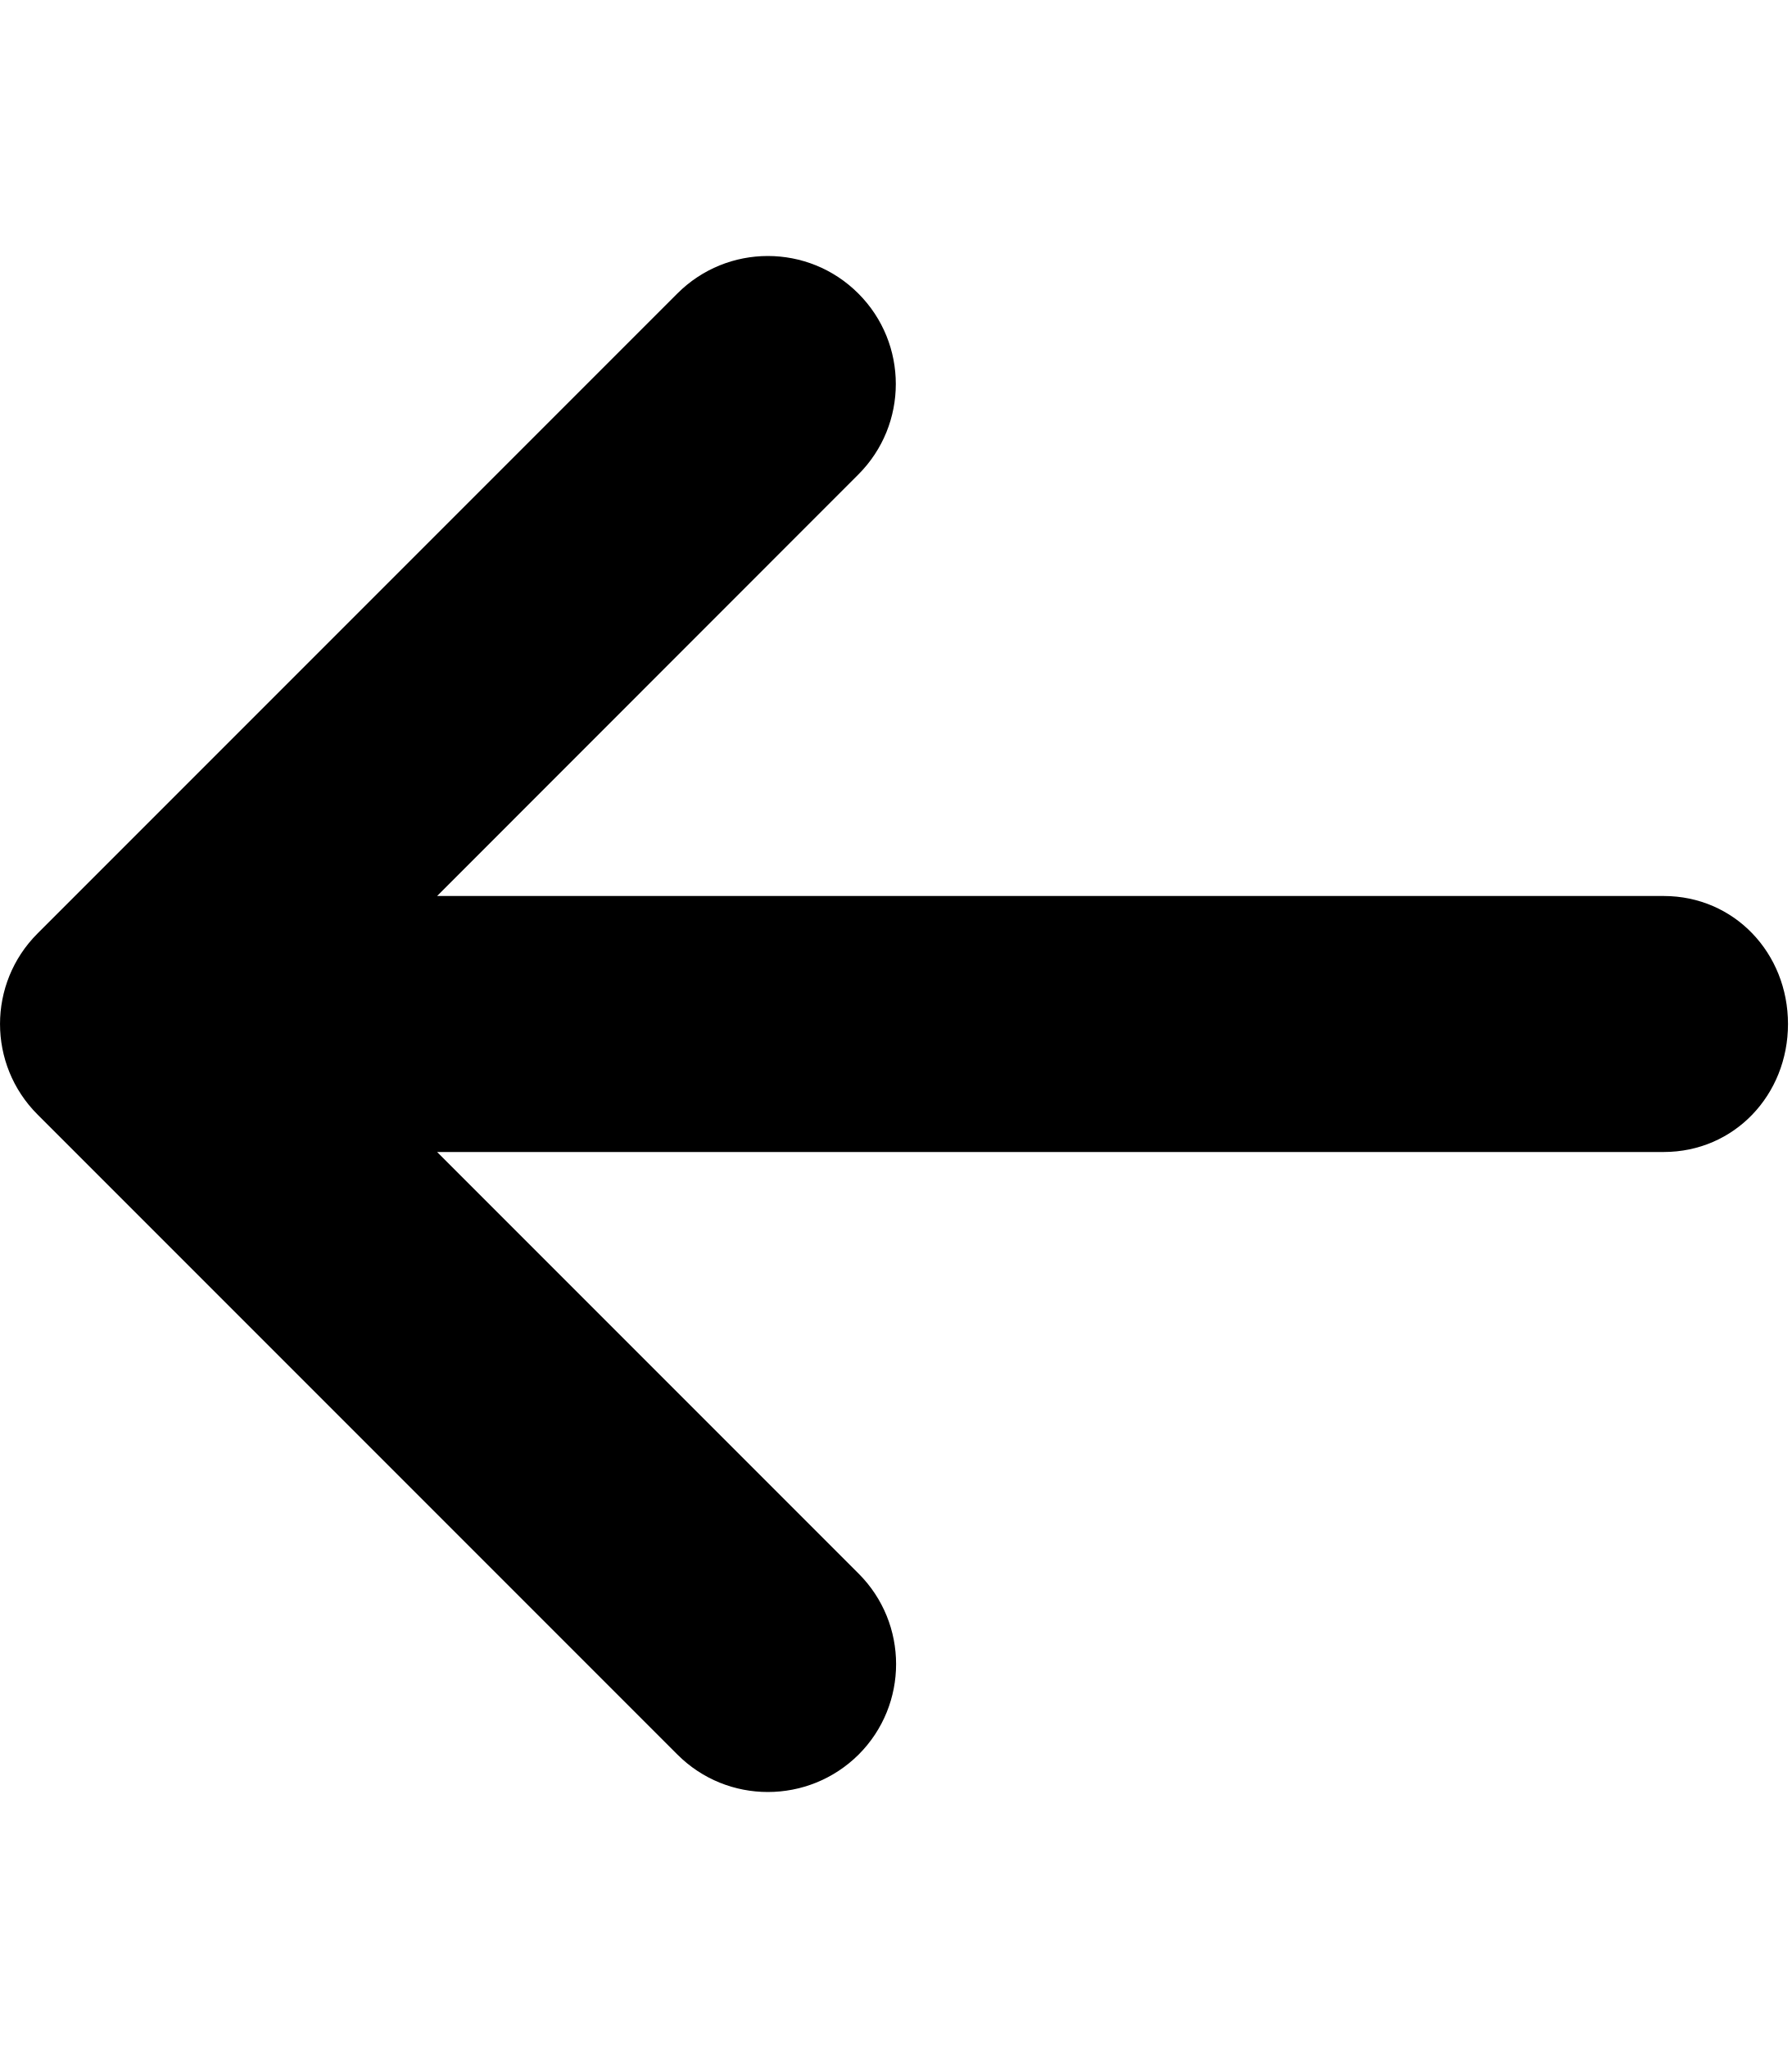
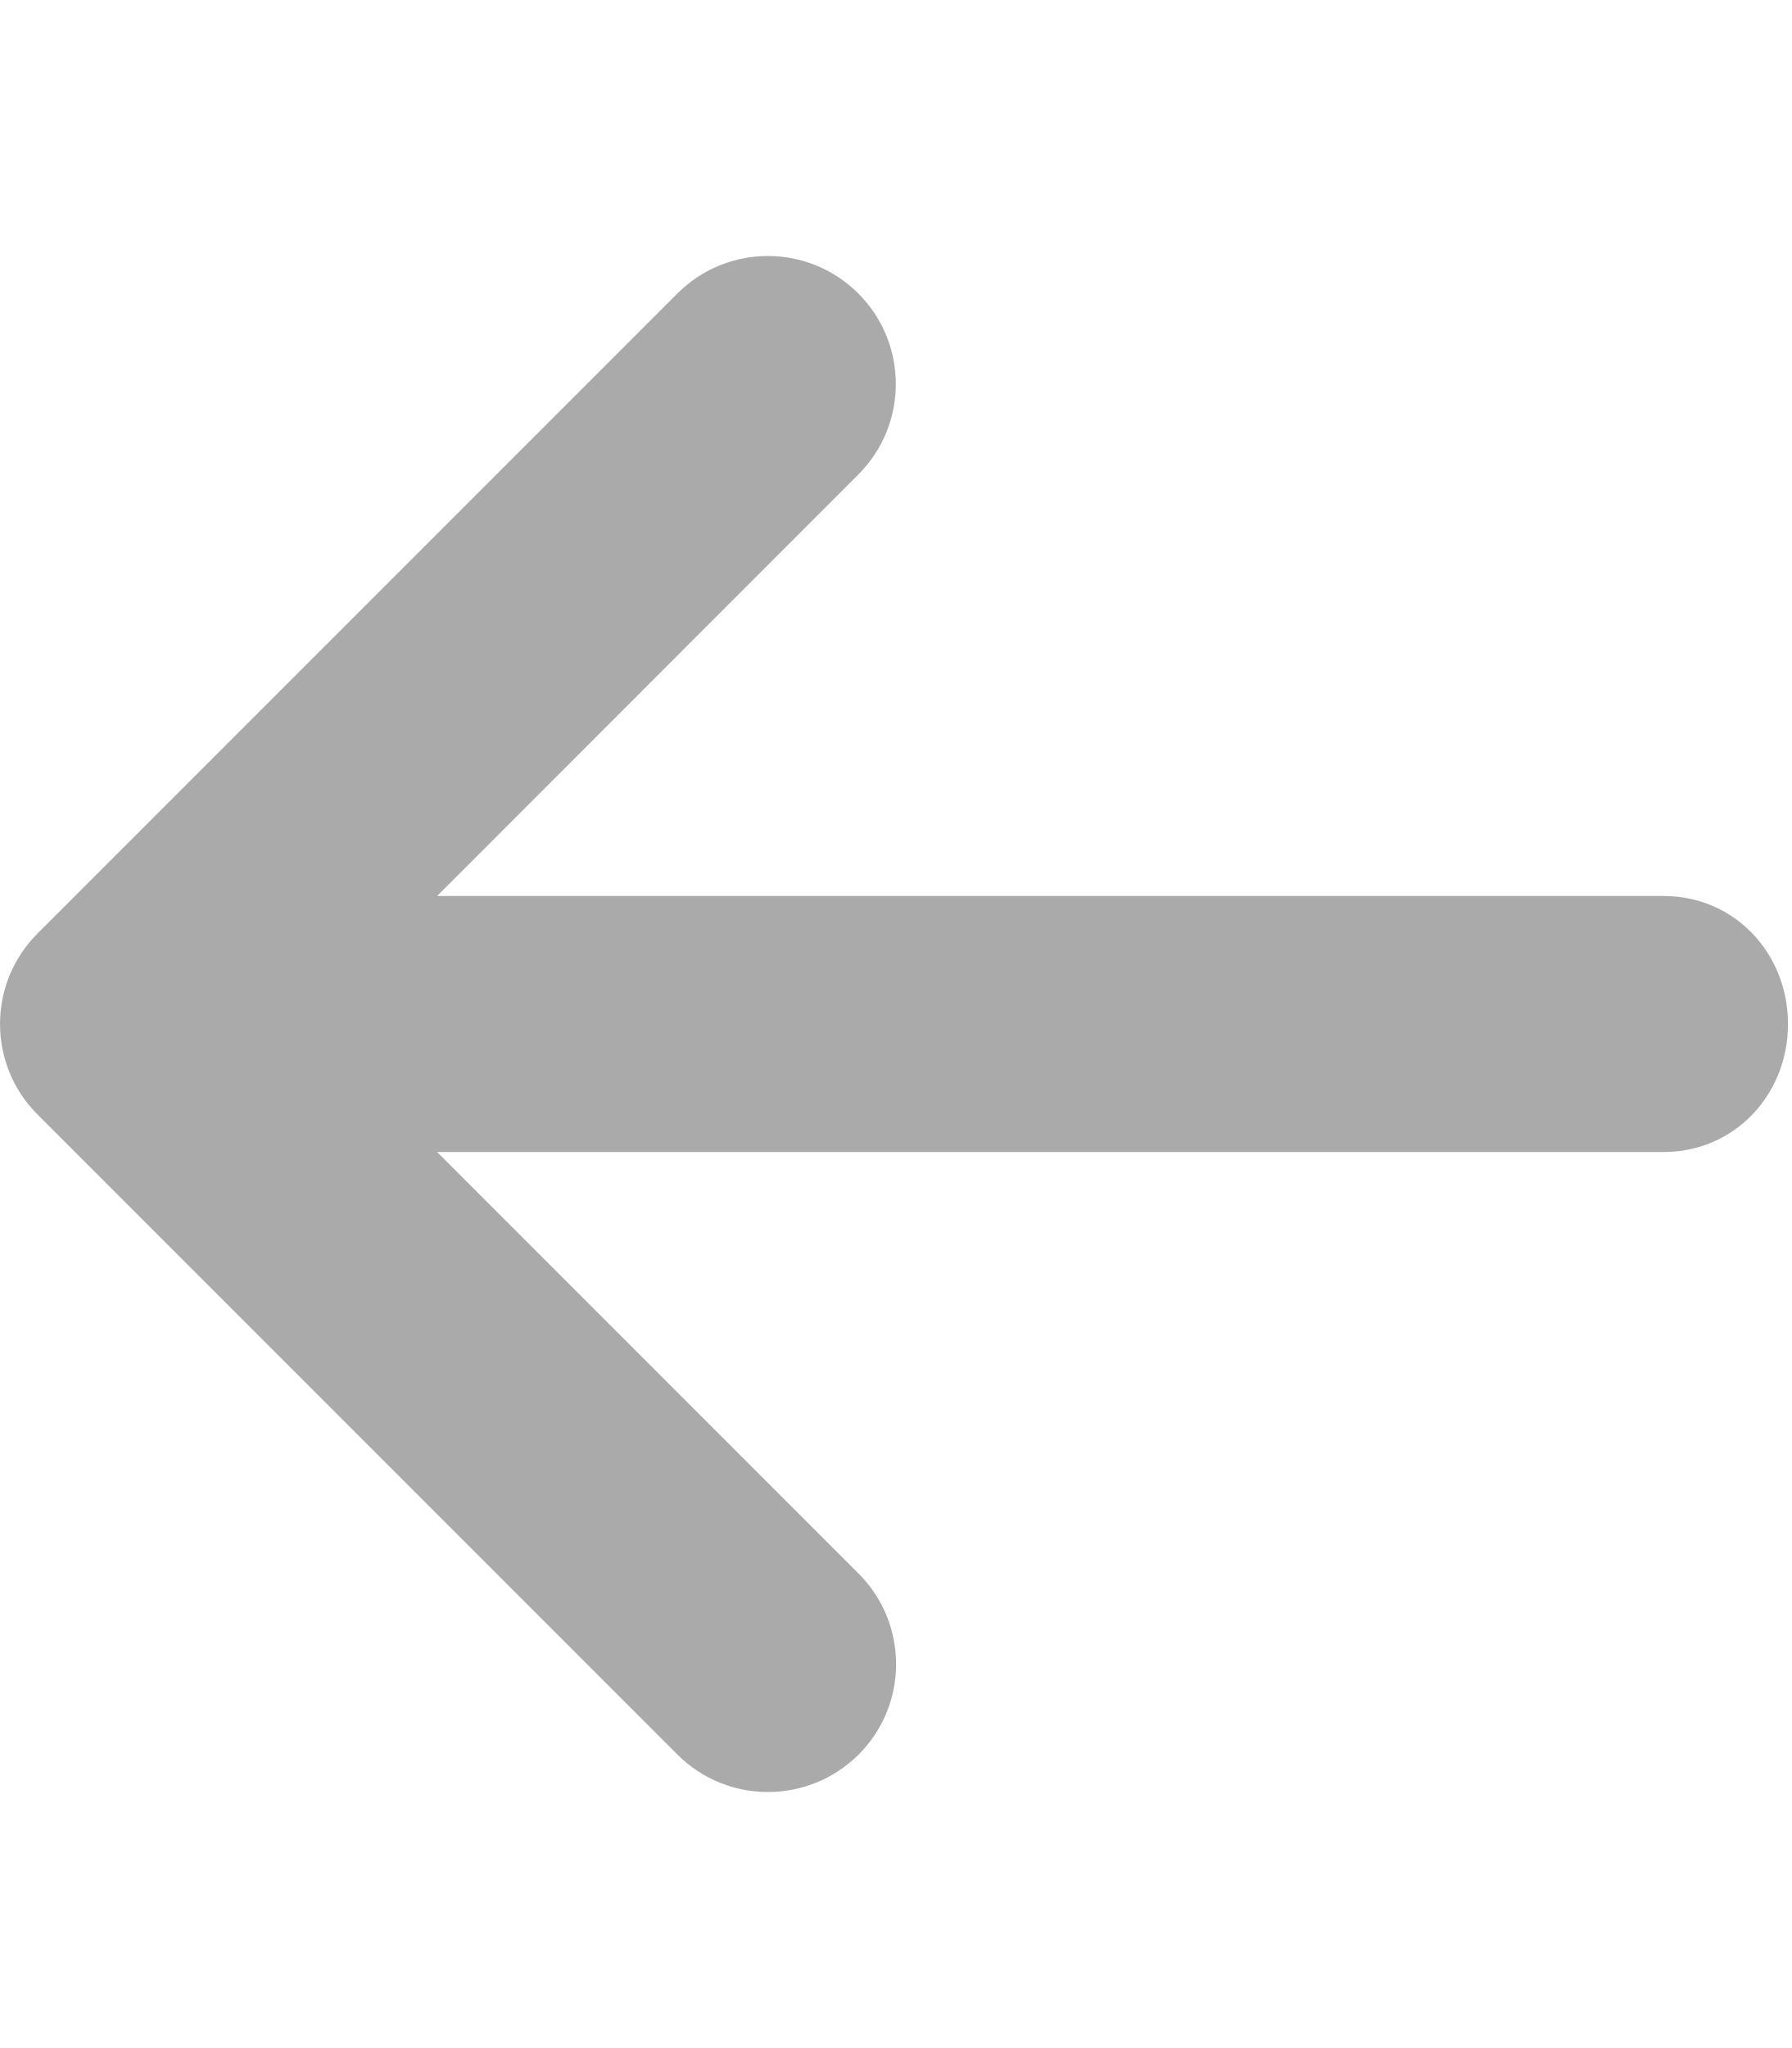
- <svg xmlns="http://www.w3.org/2000/svg" viewBox="0 0 448 512">
+ <svg xmlns="http://www.w3.org/2000/svg" fill="rgb(170, 170, 170)" viewBox="0 0 448 512">
  <path d="M447.1 256C447.1 273.7 433.7 288 416 288H109.3l105.4 105.4c12.5 12.5 12.5 32.75 0 45.25C208.4 444.9 200.2 448 192 448s-16.38-3.125-22.62-9.375l-160-160c-12.5-12.5-12.5-32.75 0-45.25l160-160c12.5-12.5 32.75-12.5 45.25 0s12.5 32.75 0 45.25L109.3 224H416C433.7 224 447.1 238.3 447.1 256z" />
</svg>
